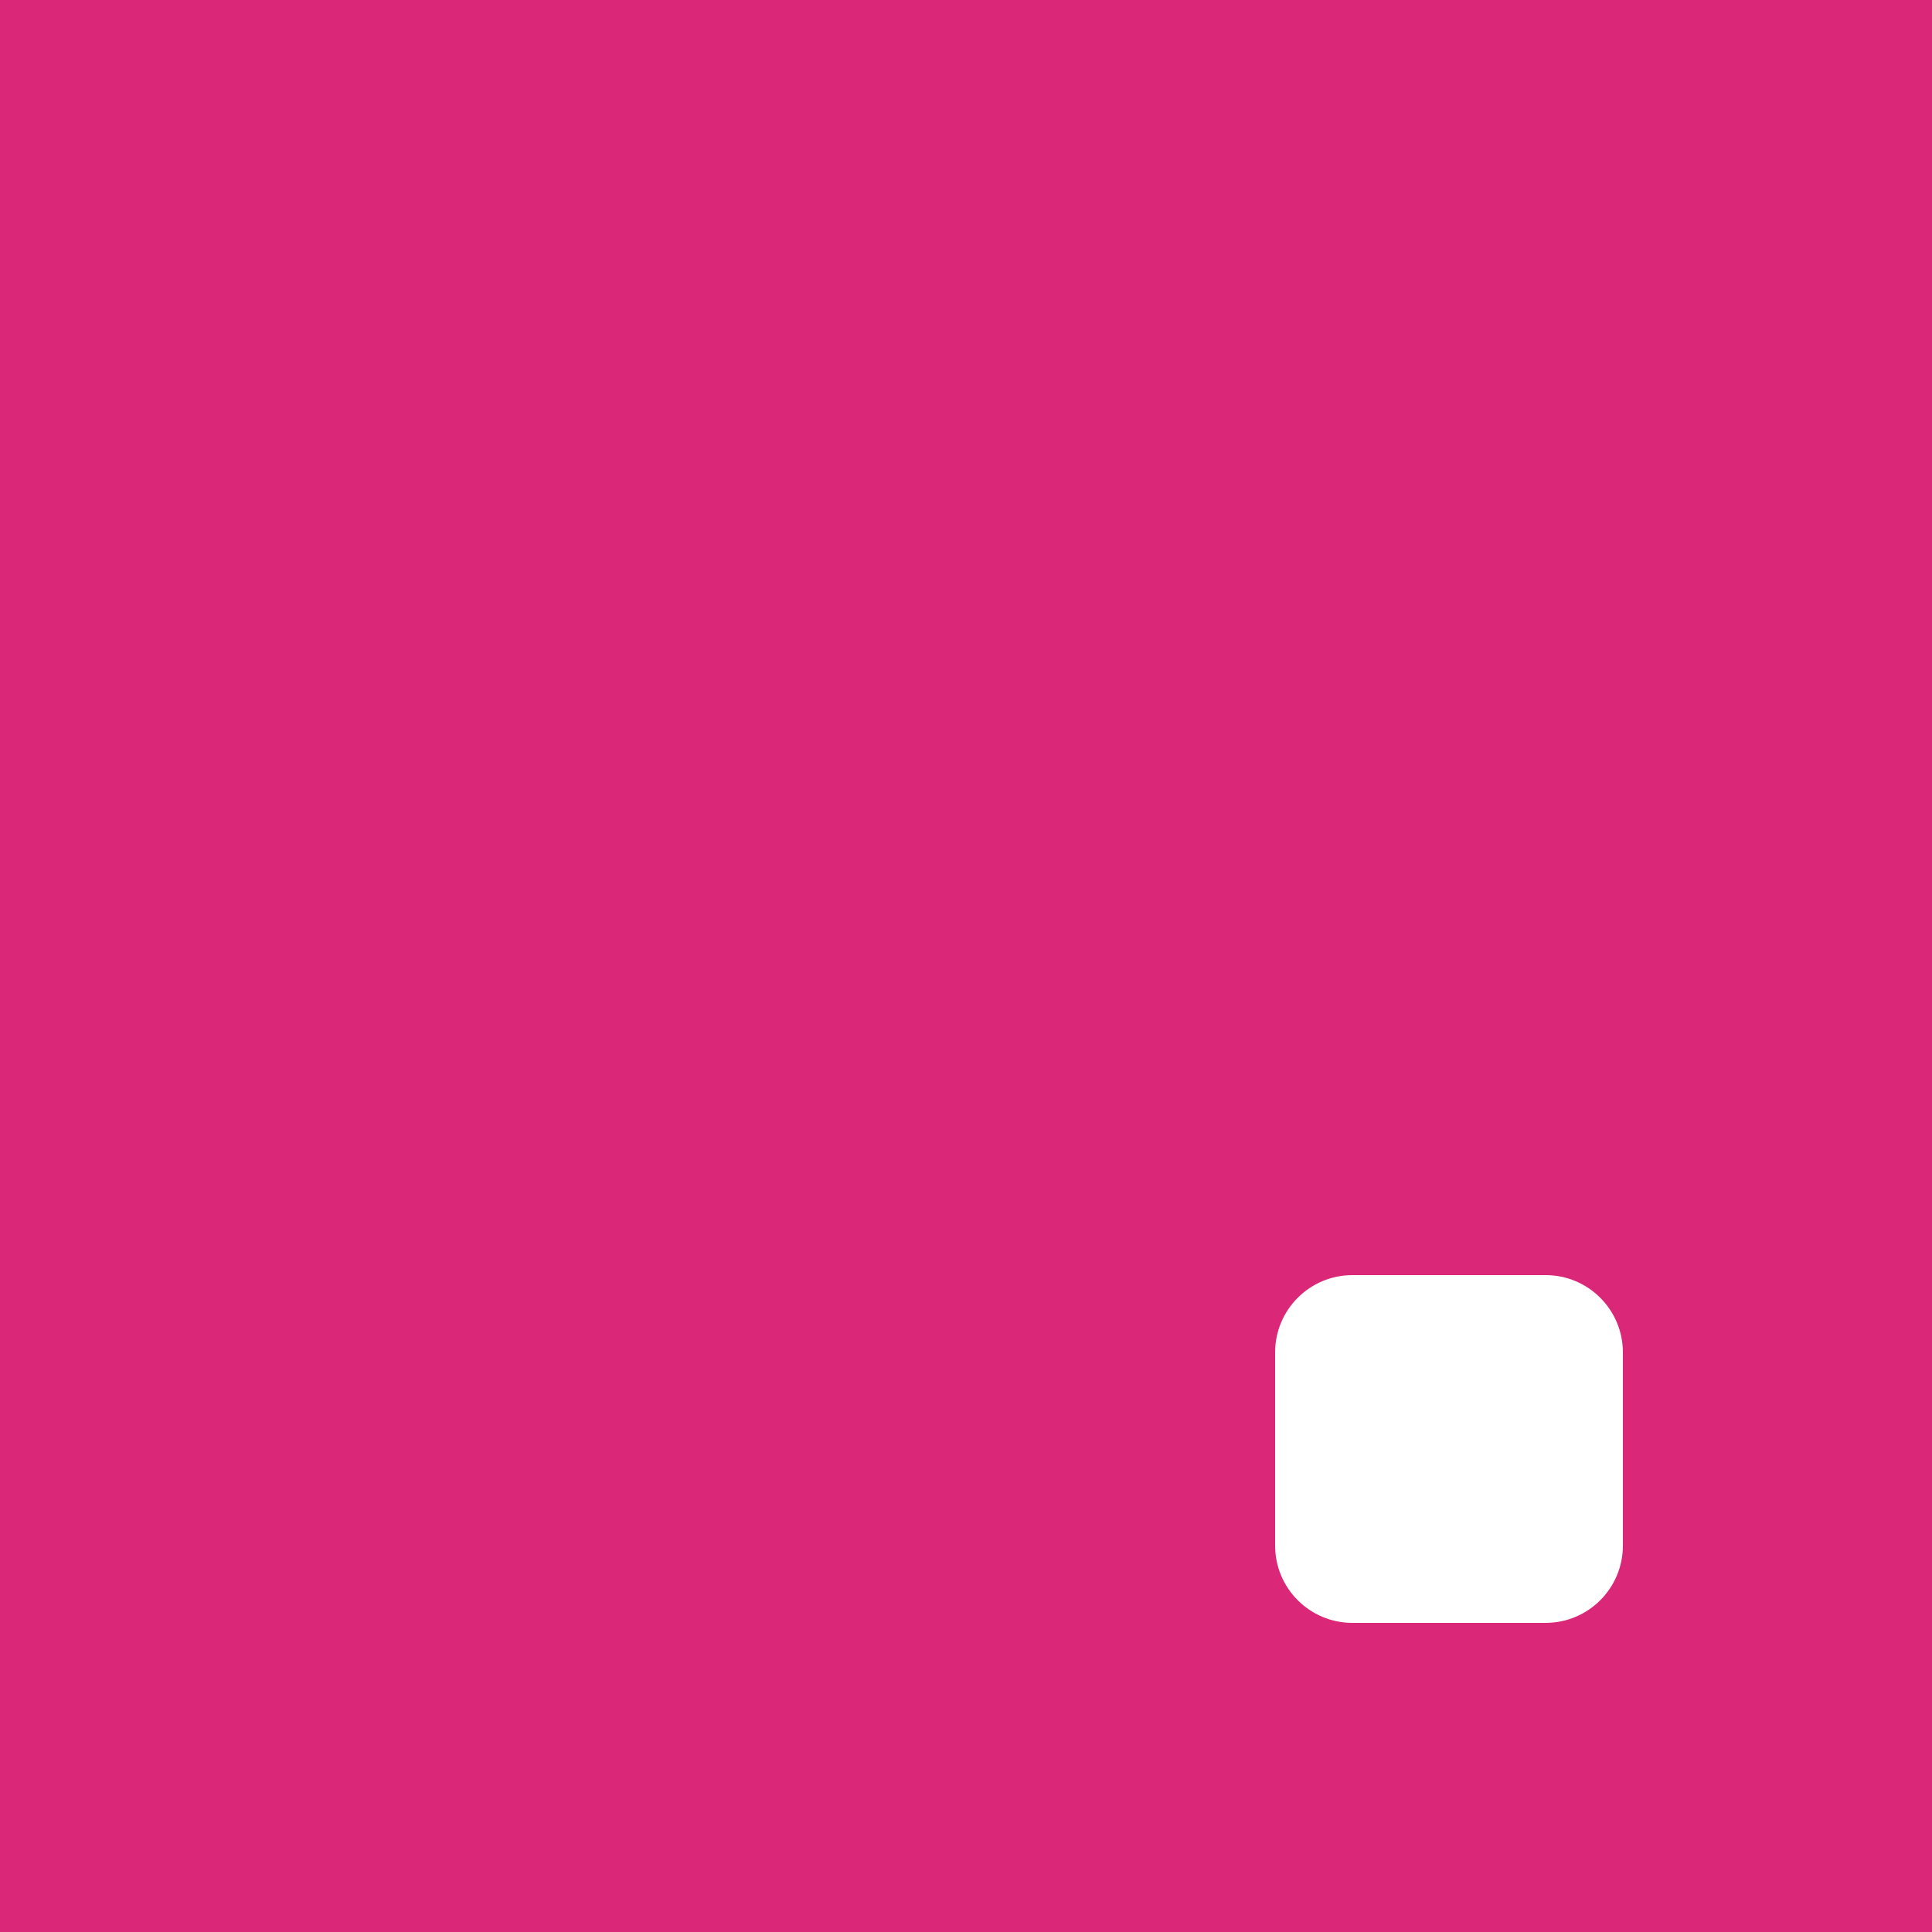
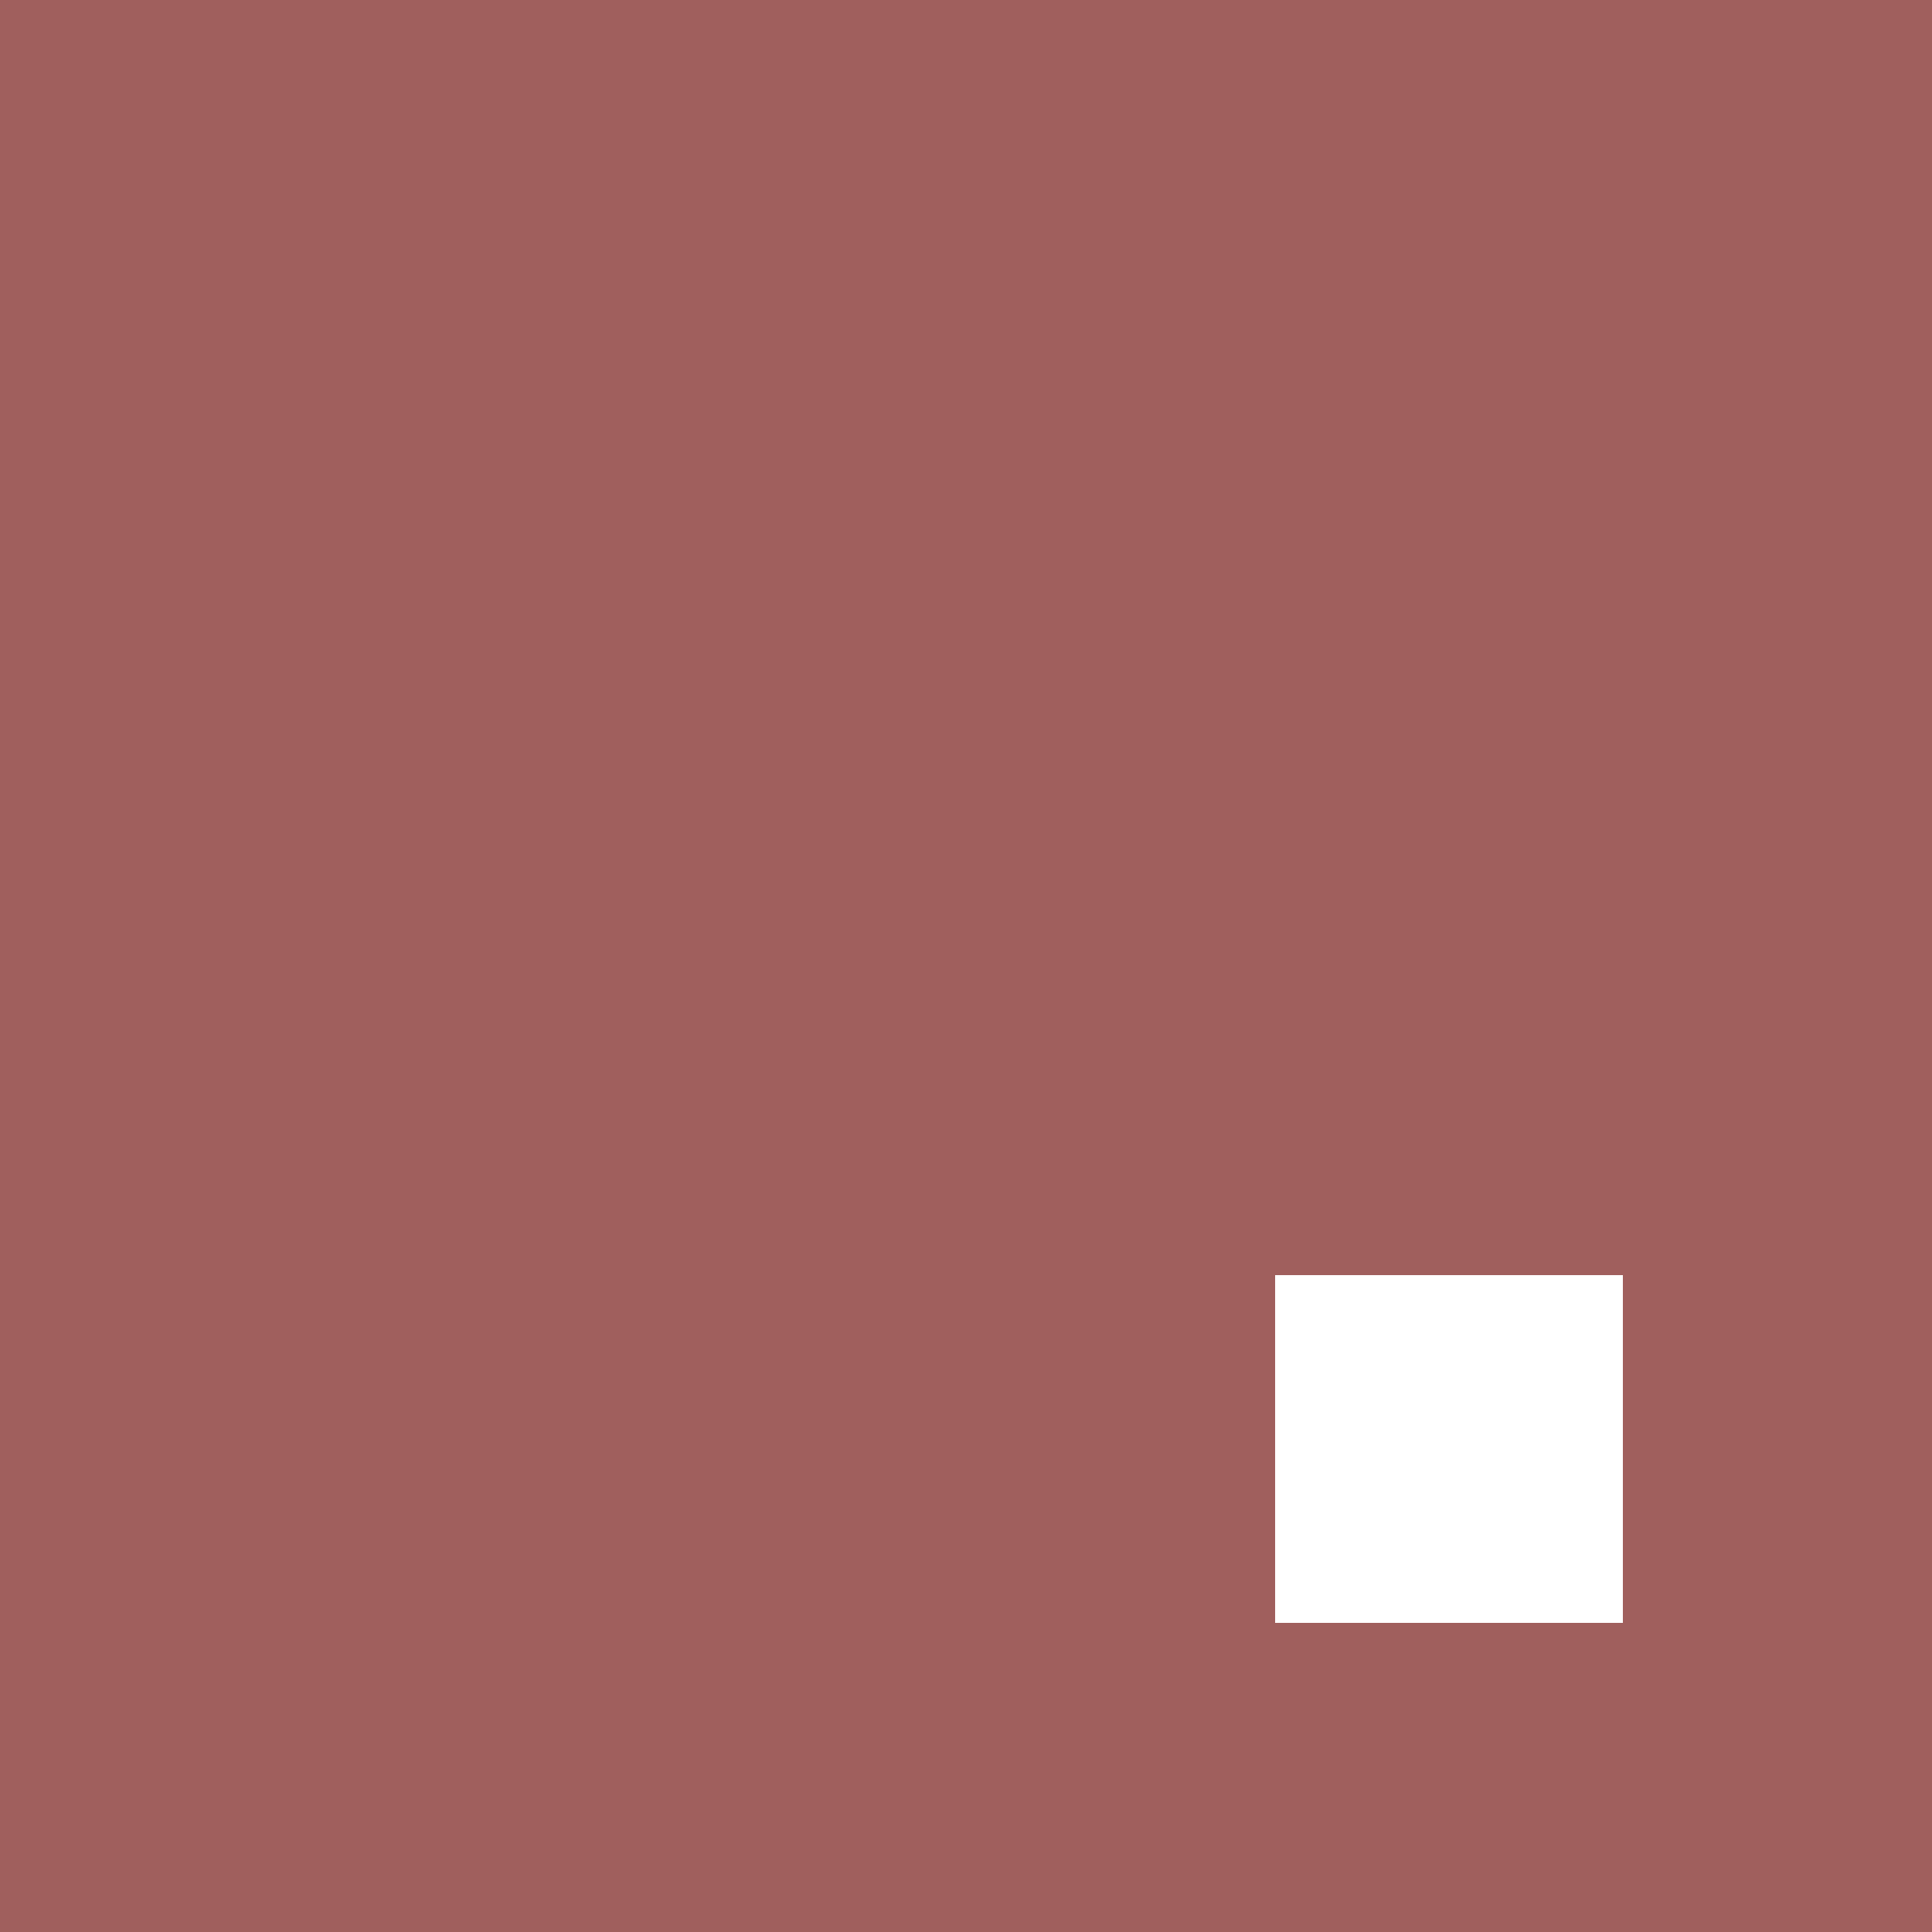
<svg xmlns="http://www.w3.org/2000/svg" viewBox="0 0 100 100" role="img" aria-label="Peer to Peer">
-   <rect width="100" height="100" fill="#db2777" />
-   <rect x="66" y="66" width="18" height="18" rx="4" fill="#ffffff" />
+   <rect width="100" height="100" fill="#a05f5d" />
+   <rect x="66" y="66" width="18" height="18" fill="#ffffff" />
</svg>
